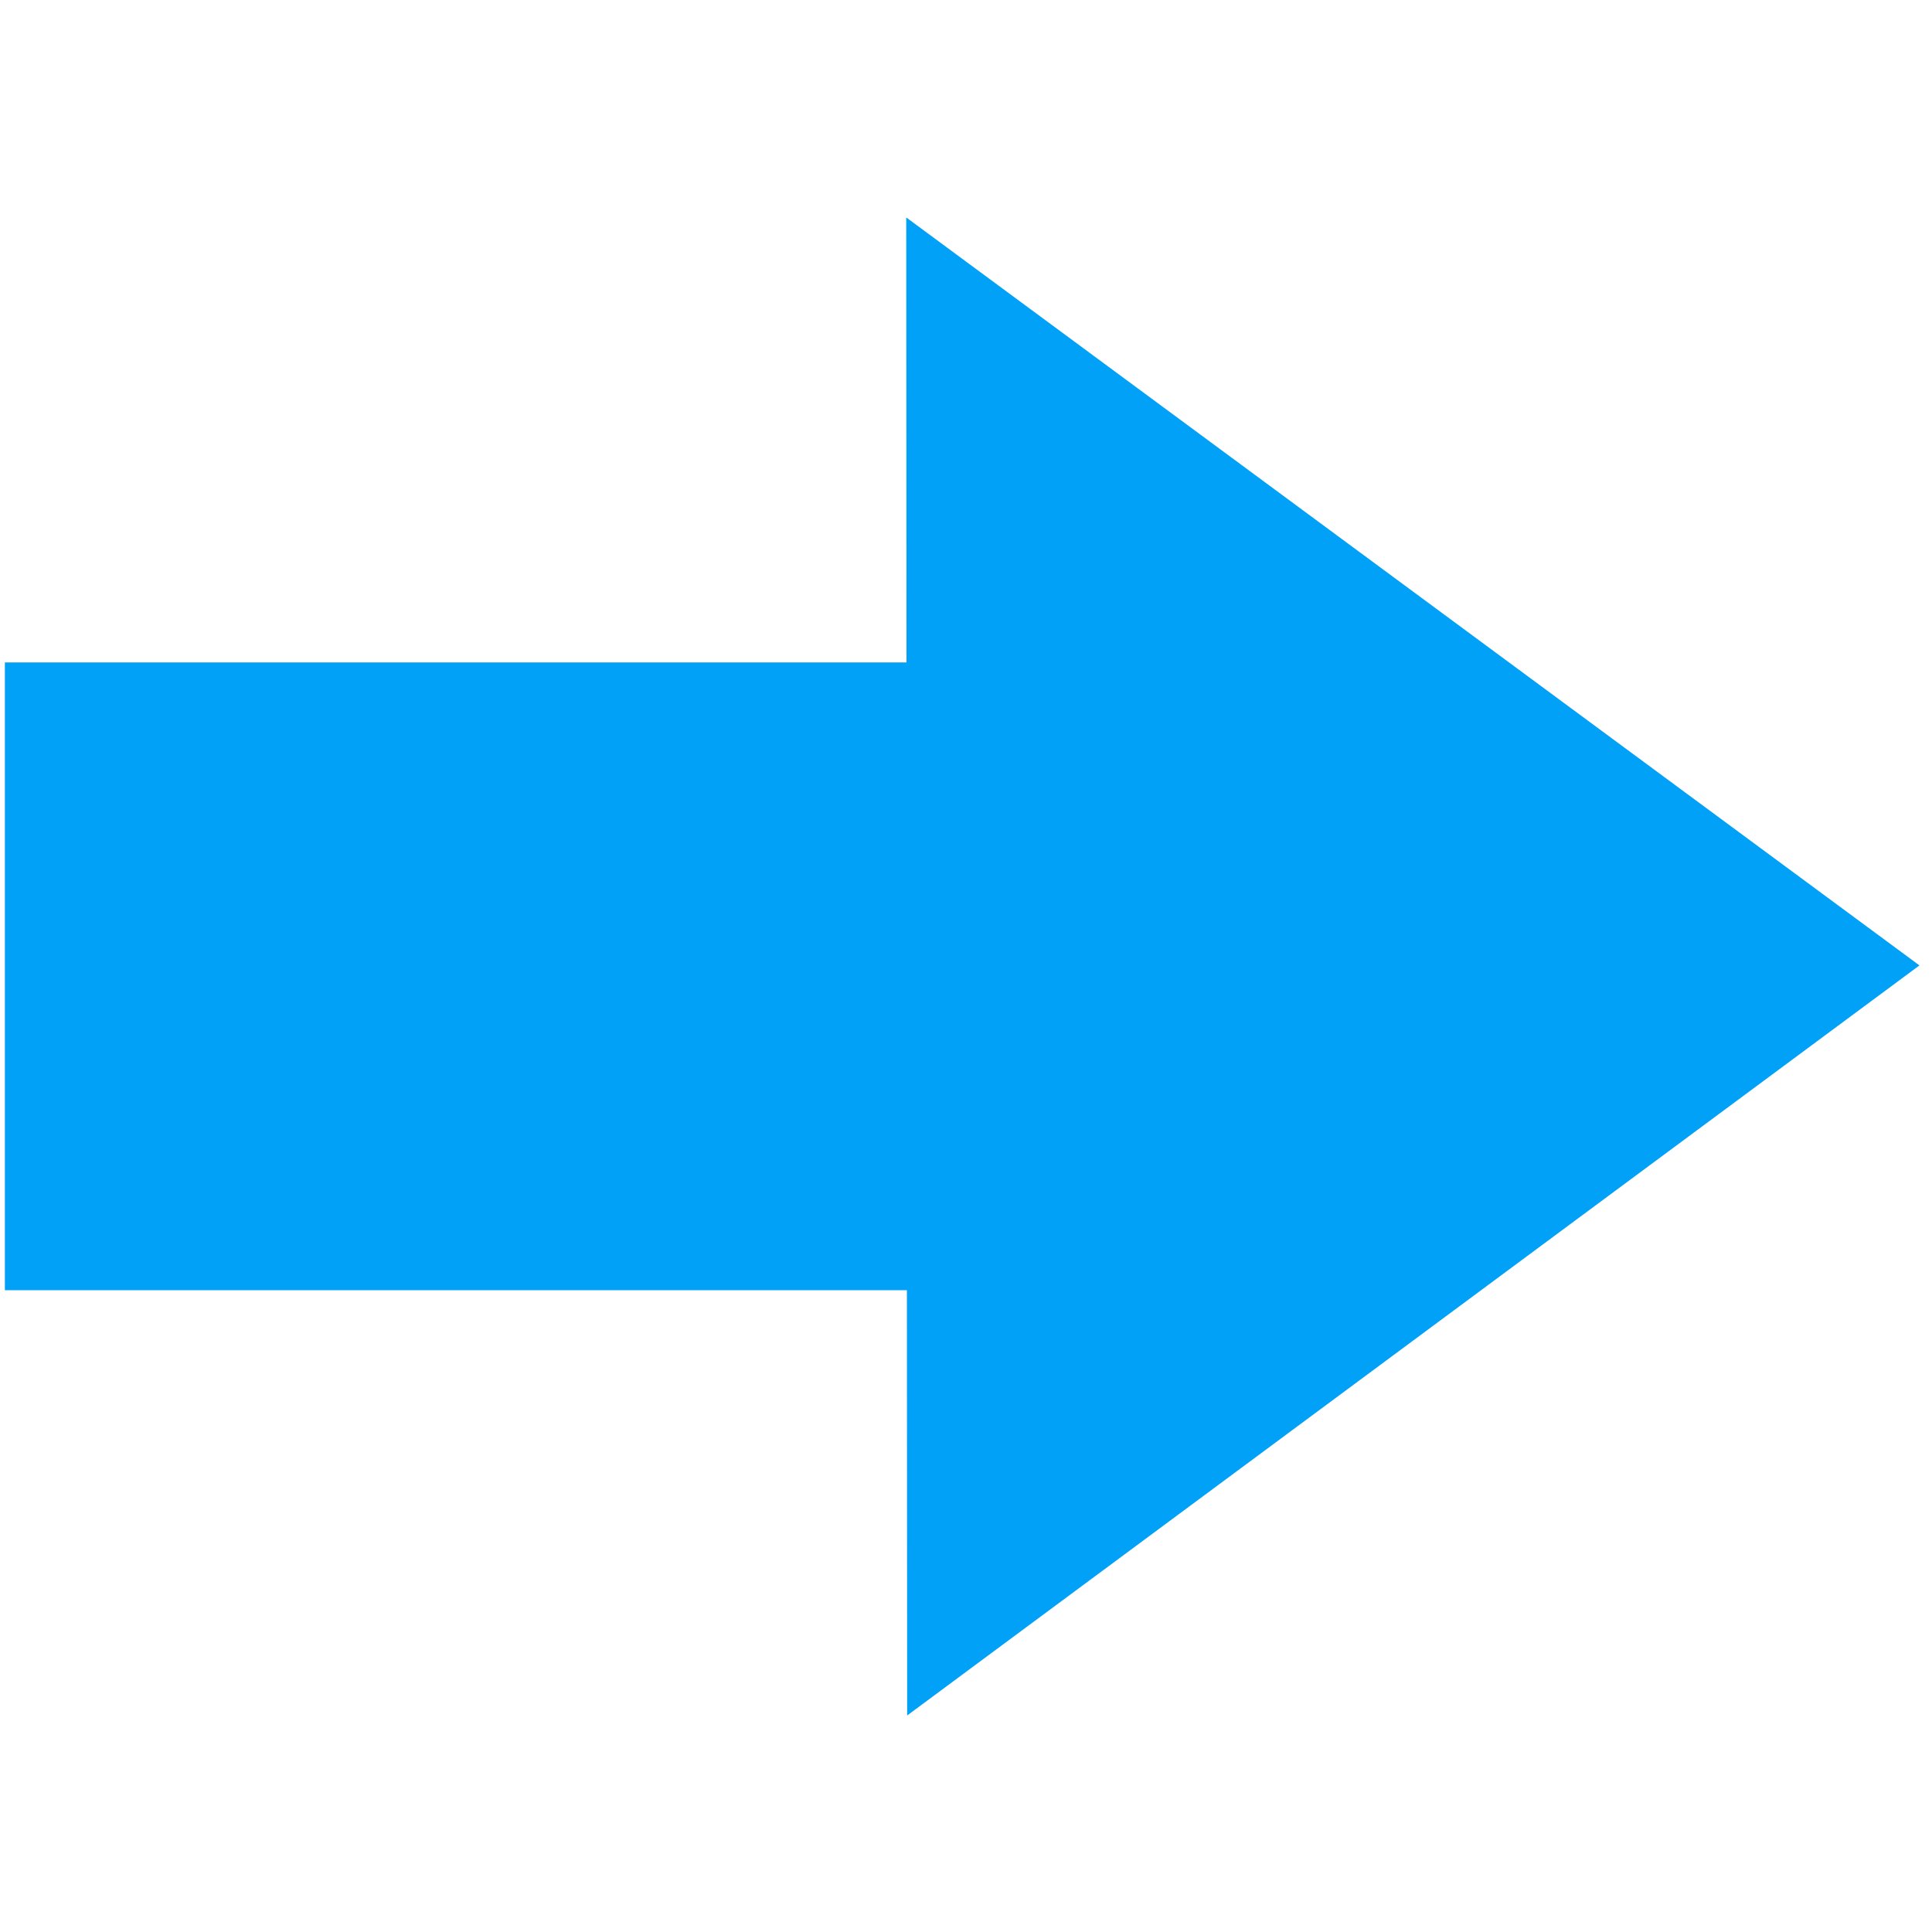
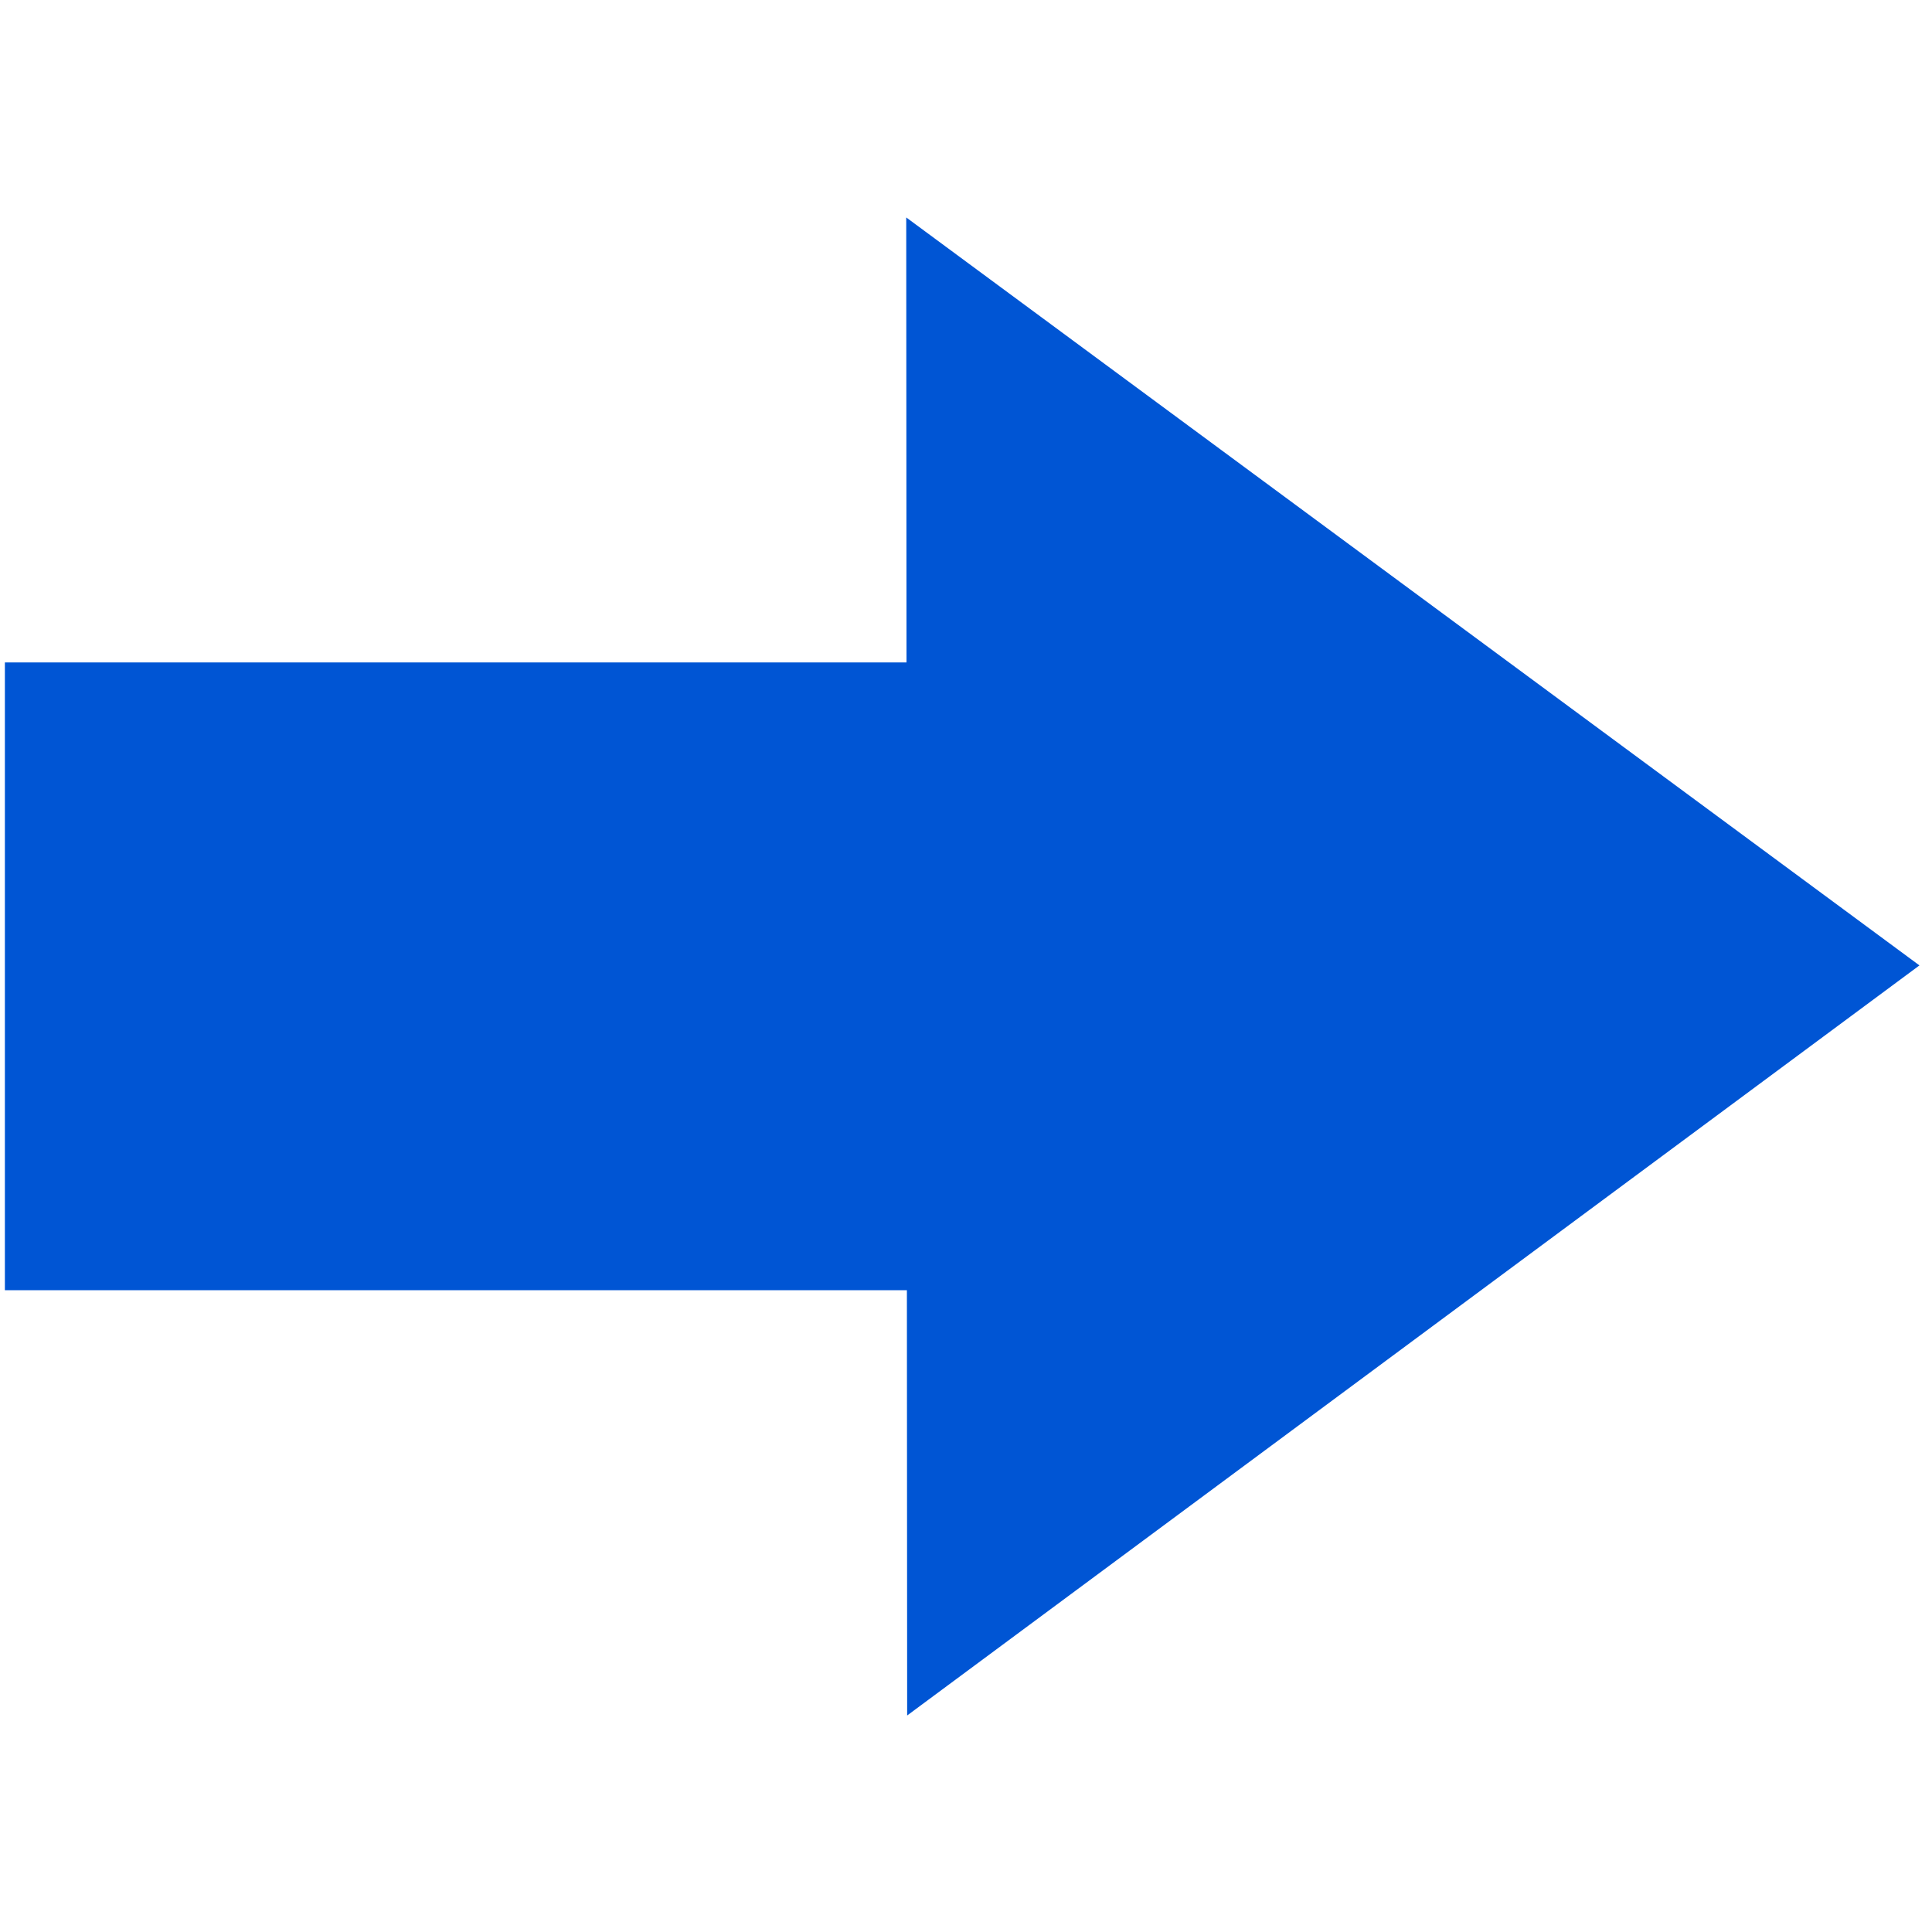
- <svg xmlns="http://www.w3.org/2000/svg" width="100" height="100" viewBox="0 0 26.458 26.458" version="1.1" id="svg8">
+ <svg xmlns="http://www.w3.org/2000/svg" id="svg8" version="1.1" viewBox="0 0 26.458 26.458" height="100" width="100">
  <defs id="defs2" />
  <g id="layer1">
-     <g style="fill:#00a1f7;fill-opacity:1" id="g16" transform="rotate(90,13.17648,13.23536)">
-       <rect y="13.174" x="9.013" height="13.171" width="8.597" id="rect10" style="fill:#00a1f7;fill-rule:evenodd;stroke-width:0.99;stroke-linecap:round;stroke-linejoin:round;stroke-dashoffset:7.559;fill-opacity:1" />
-       <path transform="matrix(1.254356,0,0,0.9792849,-2.307946,2.854129)" d="M 20.522,11.37 4.167,11.383 12.333,-2.786 Z" id="path12" style="fill:#00a1f7;fill-rule:evenodd;stroke-width:1;stroke-linecap:round;stroke-linejoin:round;stroke-dashoffset:7.559;fill-opacity:1" />
+     <g transform="rotate(90,13.17648,13.23536)" id="g16" style="fill:#0055d4;fill-opacity:1">
+       <rect style="fill:#0055d4;fill-rule:evenodd;stroke-width:0.99;stroke-linecap:round;stroke-linejoin:round;stroke-dashoffset:7.559;fill-opacity:1" id="rect10" width="8.597" height="13.171" x="9.013" y="13.174" />
+       <path style="fill:#0055d4;fill-rule:evenodd;stroke-width:1;stroke-linecap:round;stroke-linejoin:round;stroke-dashoffset:7.559;fill-opacity:1" id="path12" d="M 20.522,11.37 4.167,11.383 12.333,-2.786 Z" transform="matrix(1.254356,0,0,0.9792849,-2.307946,2.854129)" />
    </g>
  </g>
</svg>
